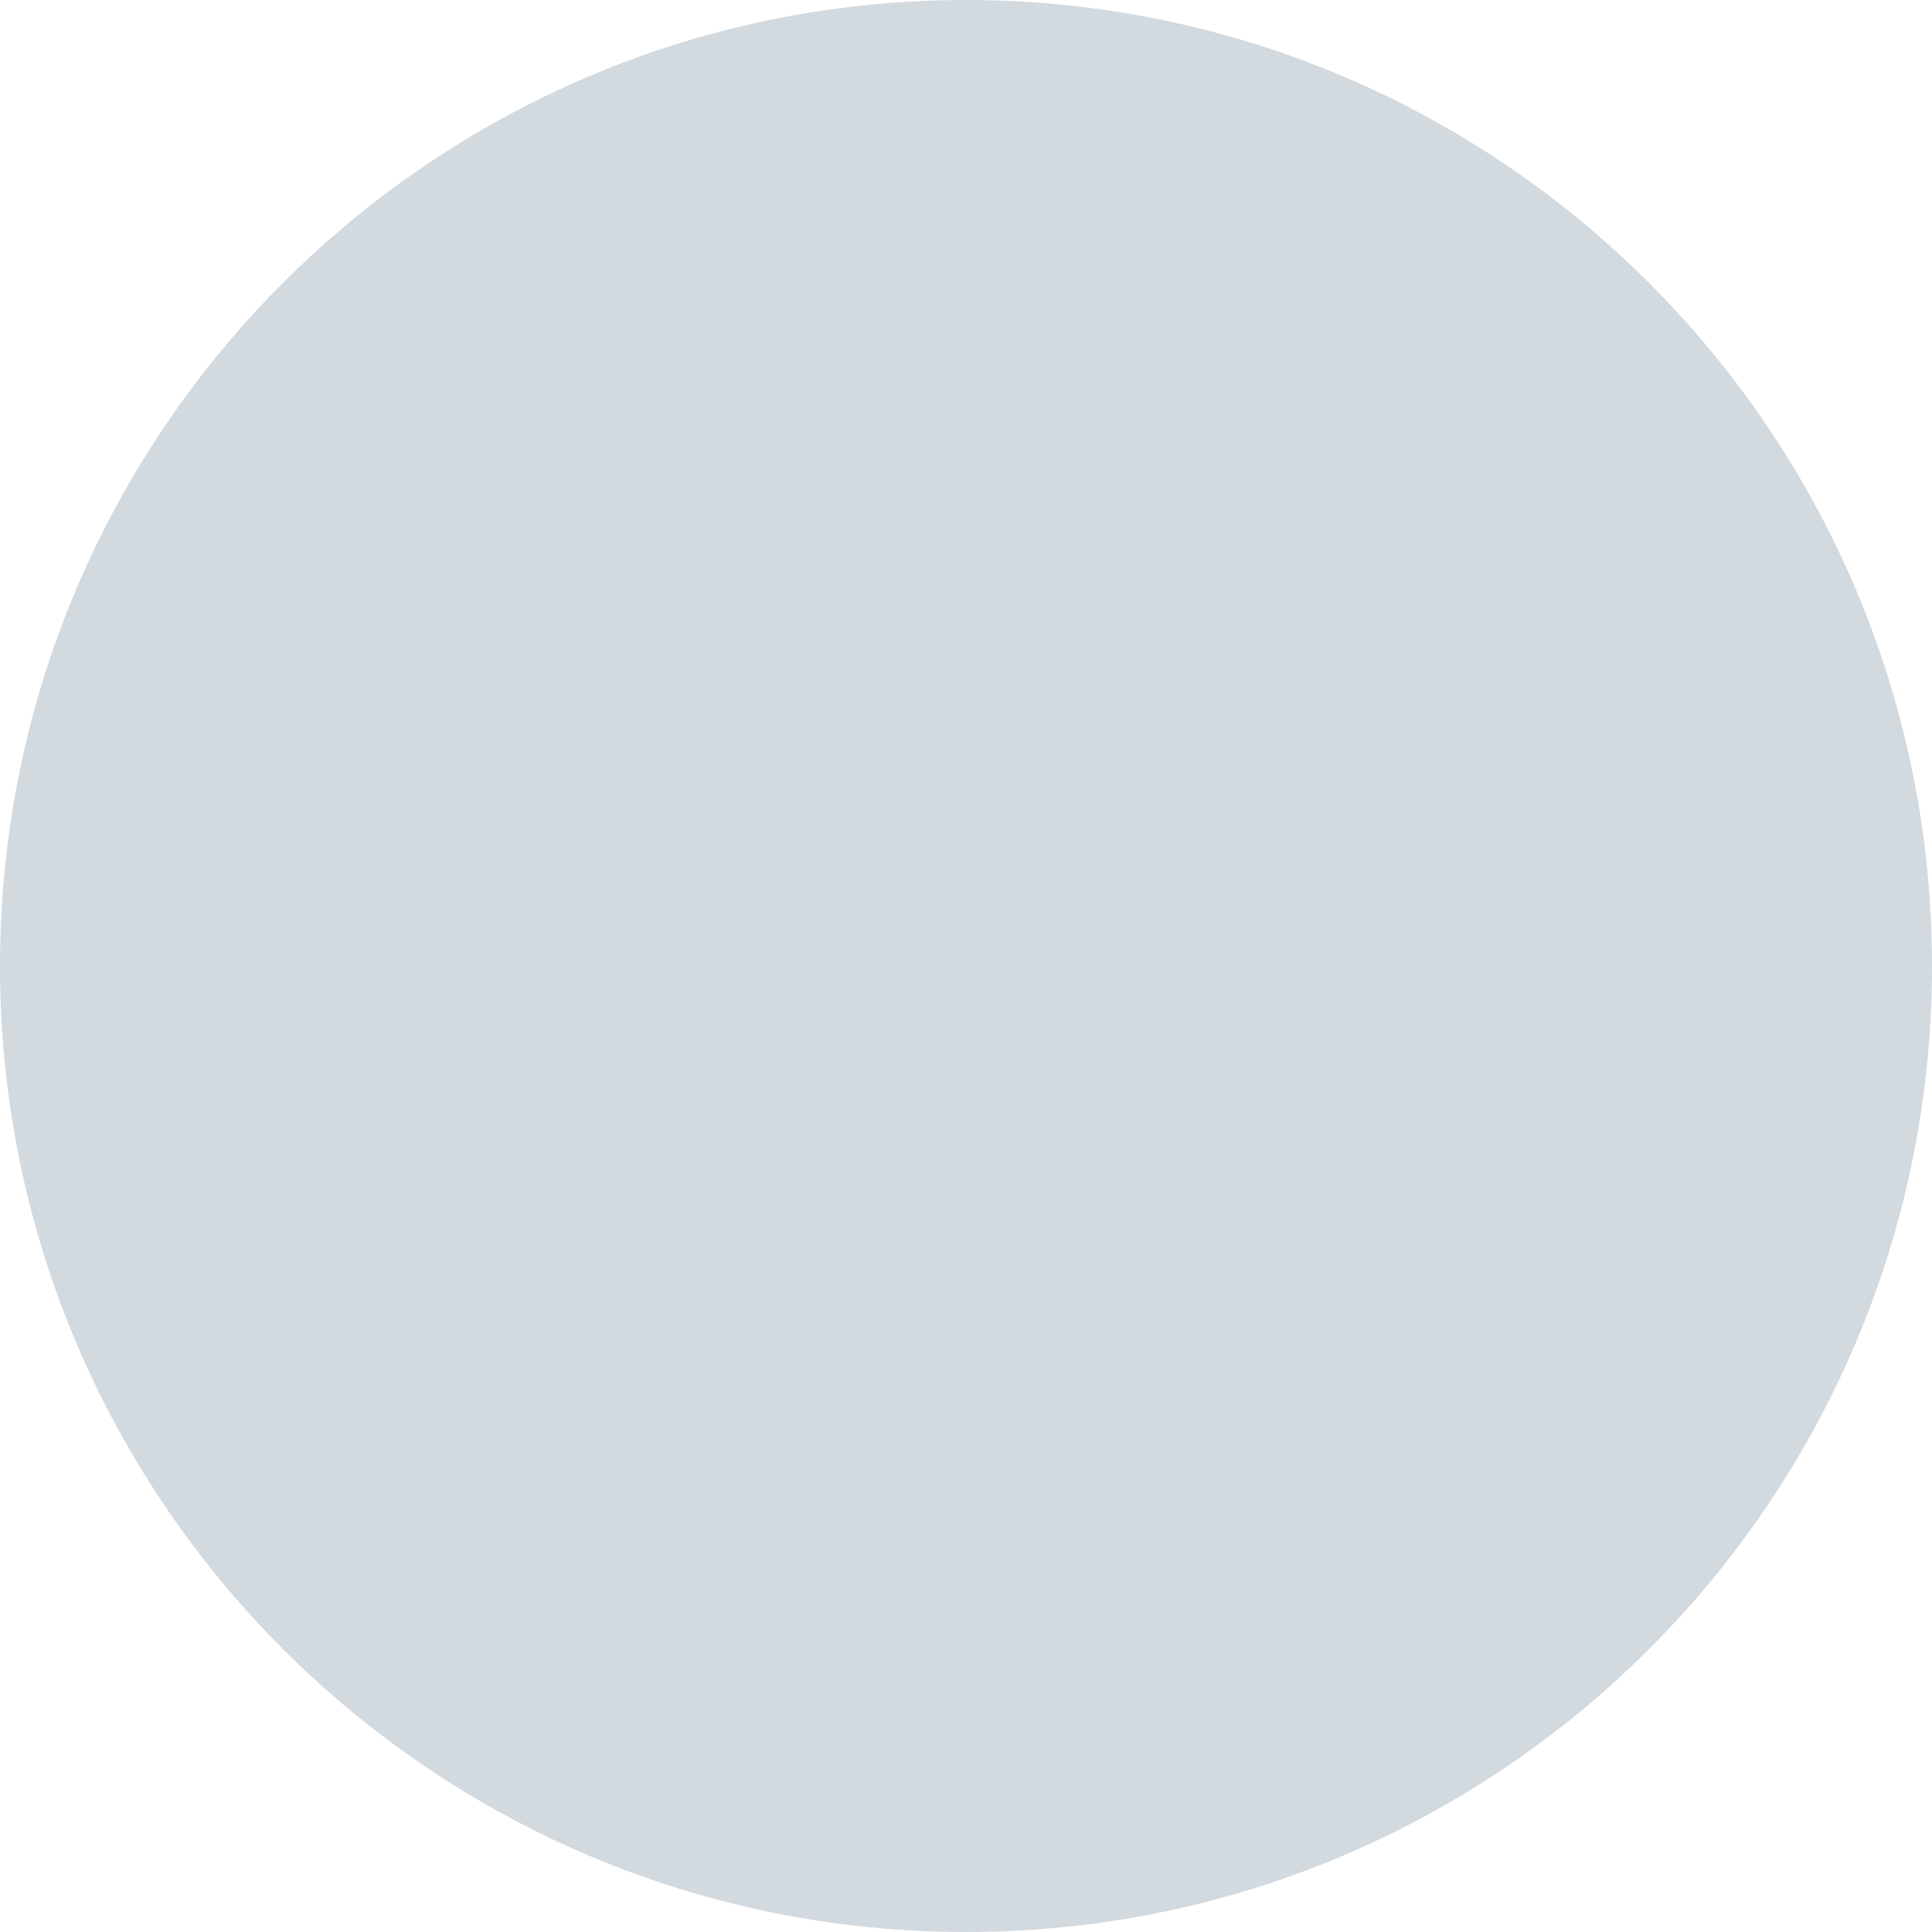
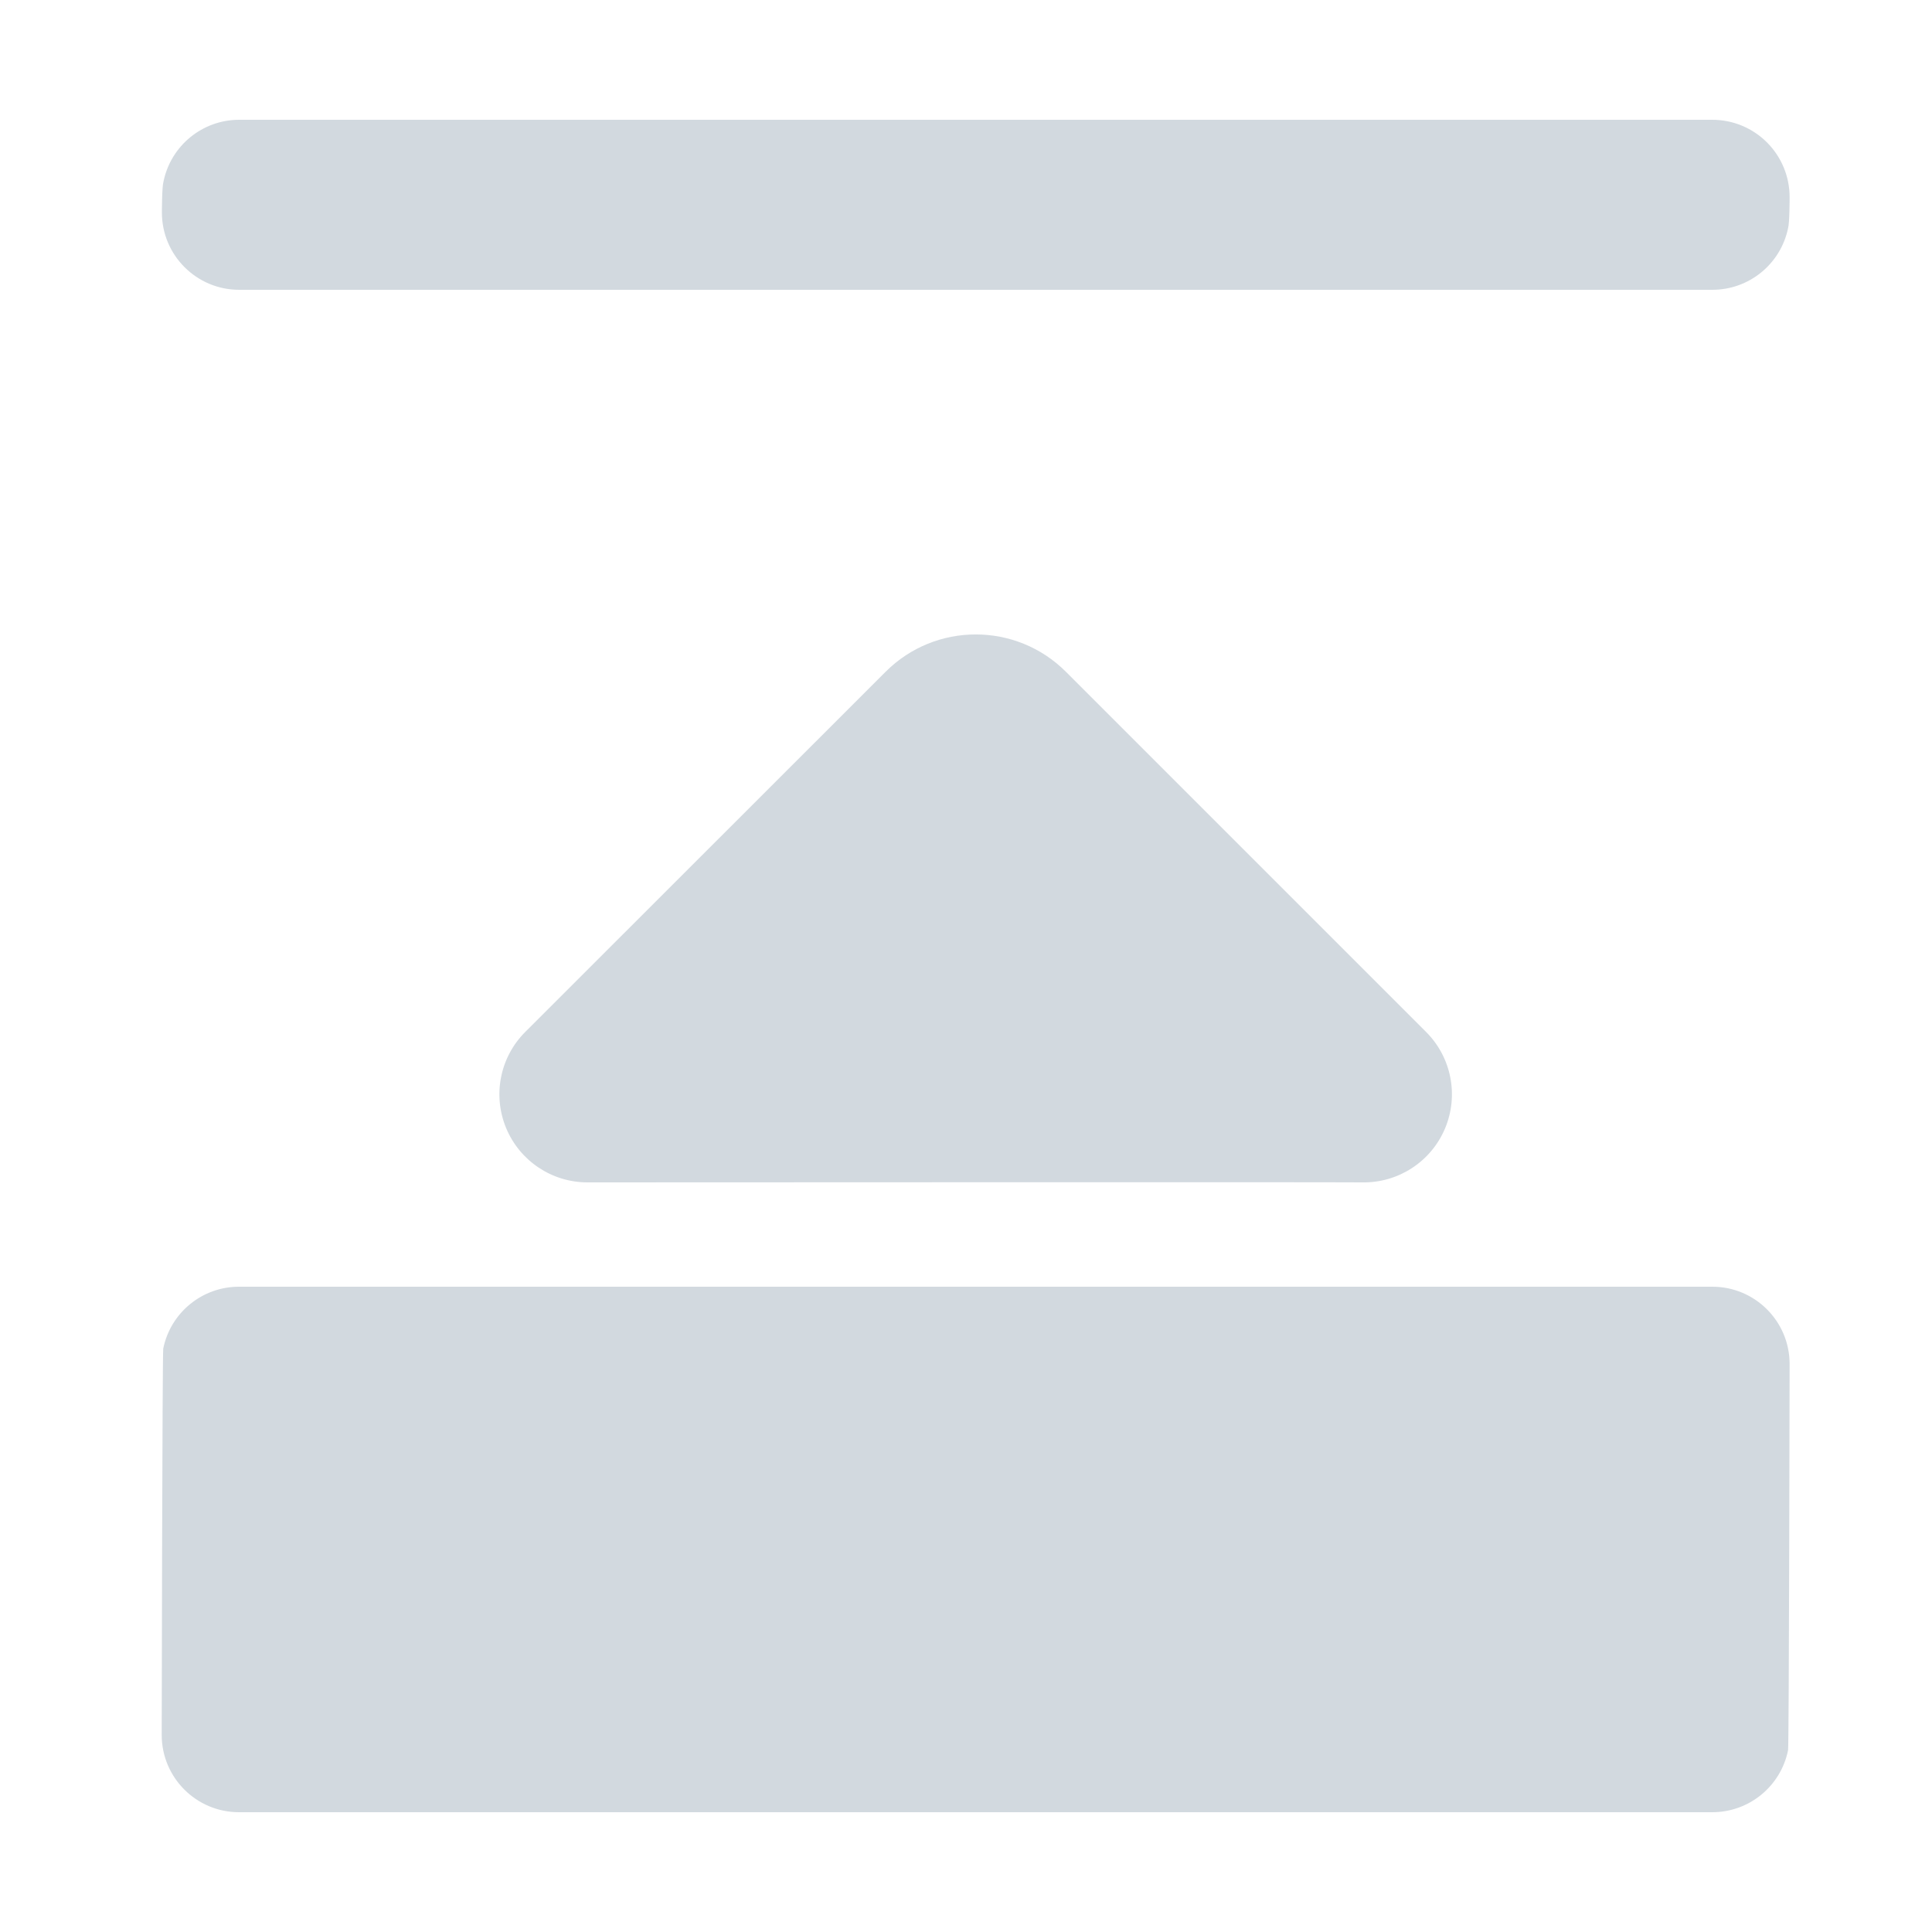
- <svg xmlns="http://www.w3.org/2000/svg" version="1.1" id="Ebene_1" x="0px" y="0px" viewBox="0 0 100 100" style="enable-background:new 0 0 100 100;" xml:space="preserve">
-   <style type="text/css">
-         .st0{fill:#d2d9df;}
- </style>
-   <circle class="st0" cx="50" cy="50" r="50" />
+ <svg xmlns="http://www.w3.org/2000/svg" width="100" height="100" viewBox="0 0 100 100">
+   <defs>
+     <style>.a{fill:#d2d9df;}</style>
+   </defs>
+   <path class="a" d="M92.63,10.22s0,1.33-.08,1.59A4,4,0,0,1,88.62,15H12.38a4,4,0,0,1-4-4s0-1.33.08-1.59a4,4,0,0,1,3.93-3.21H88.62A4,4,0,0,1,92.63,10.22Zm-4,56.38H12.38A4,4,0,0,0,8.45,69.8c-.05.26-.08,20-.08,20a4,4,0,0,0,4,4H88.62a4,4,0,0,0,3.93-3.21c.05-.26.08-20,.08-20A4,4,0,0,0,88.62,66.6ZM70.53,61.2a4.56,4.56,0,0,0,3.29-7.78L55.17,34.77a6.6,6.6,0,0,0-9.33,0L27.18,53.42A4.56,4.56,0,0,0,30.4,61.2C31.57,61.2,69.39,61.18,70.53,61.2ZM46.39,15h0Z" />
</svg>
